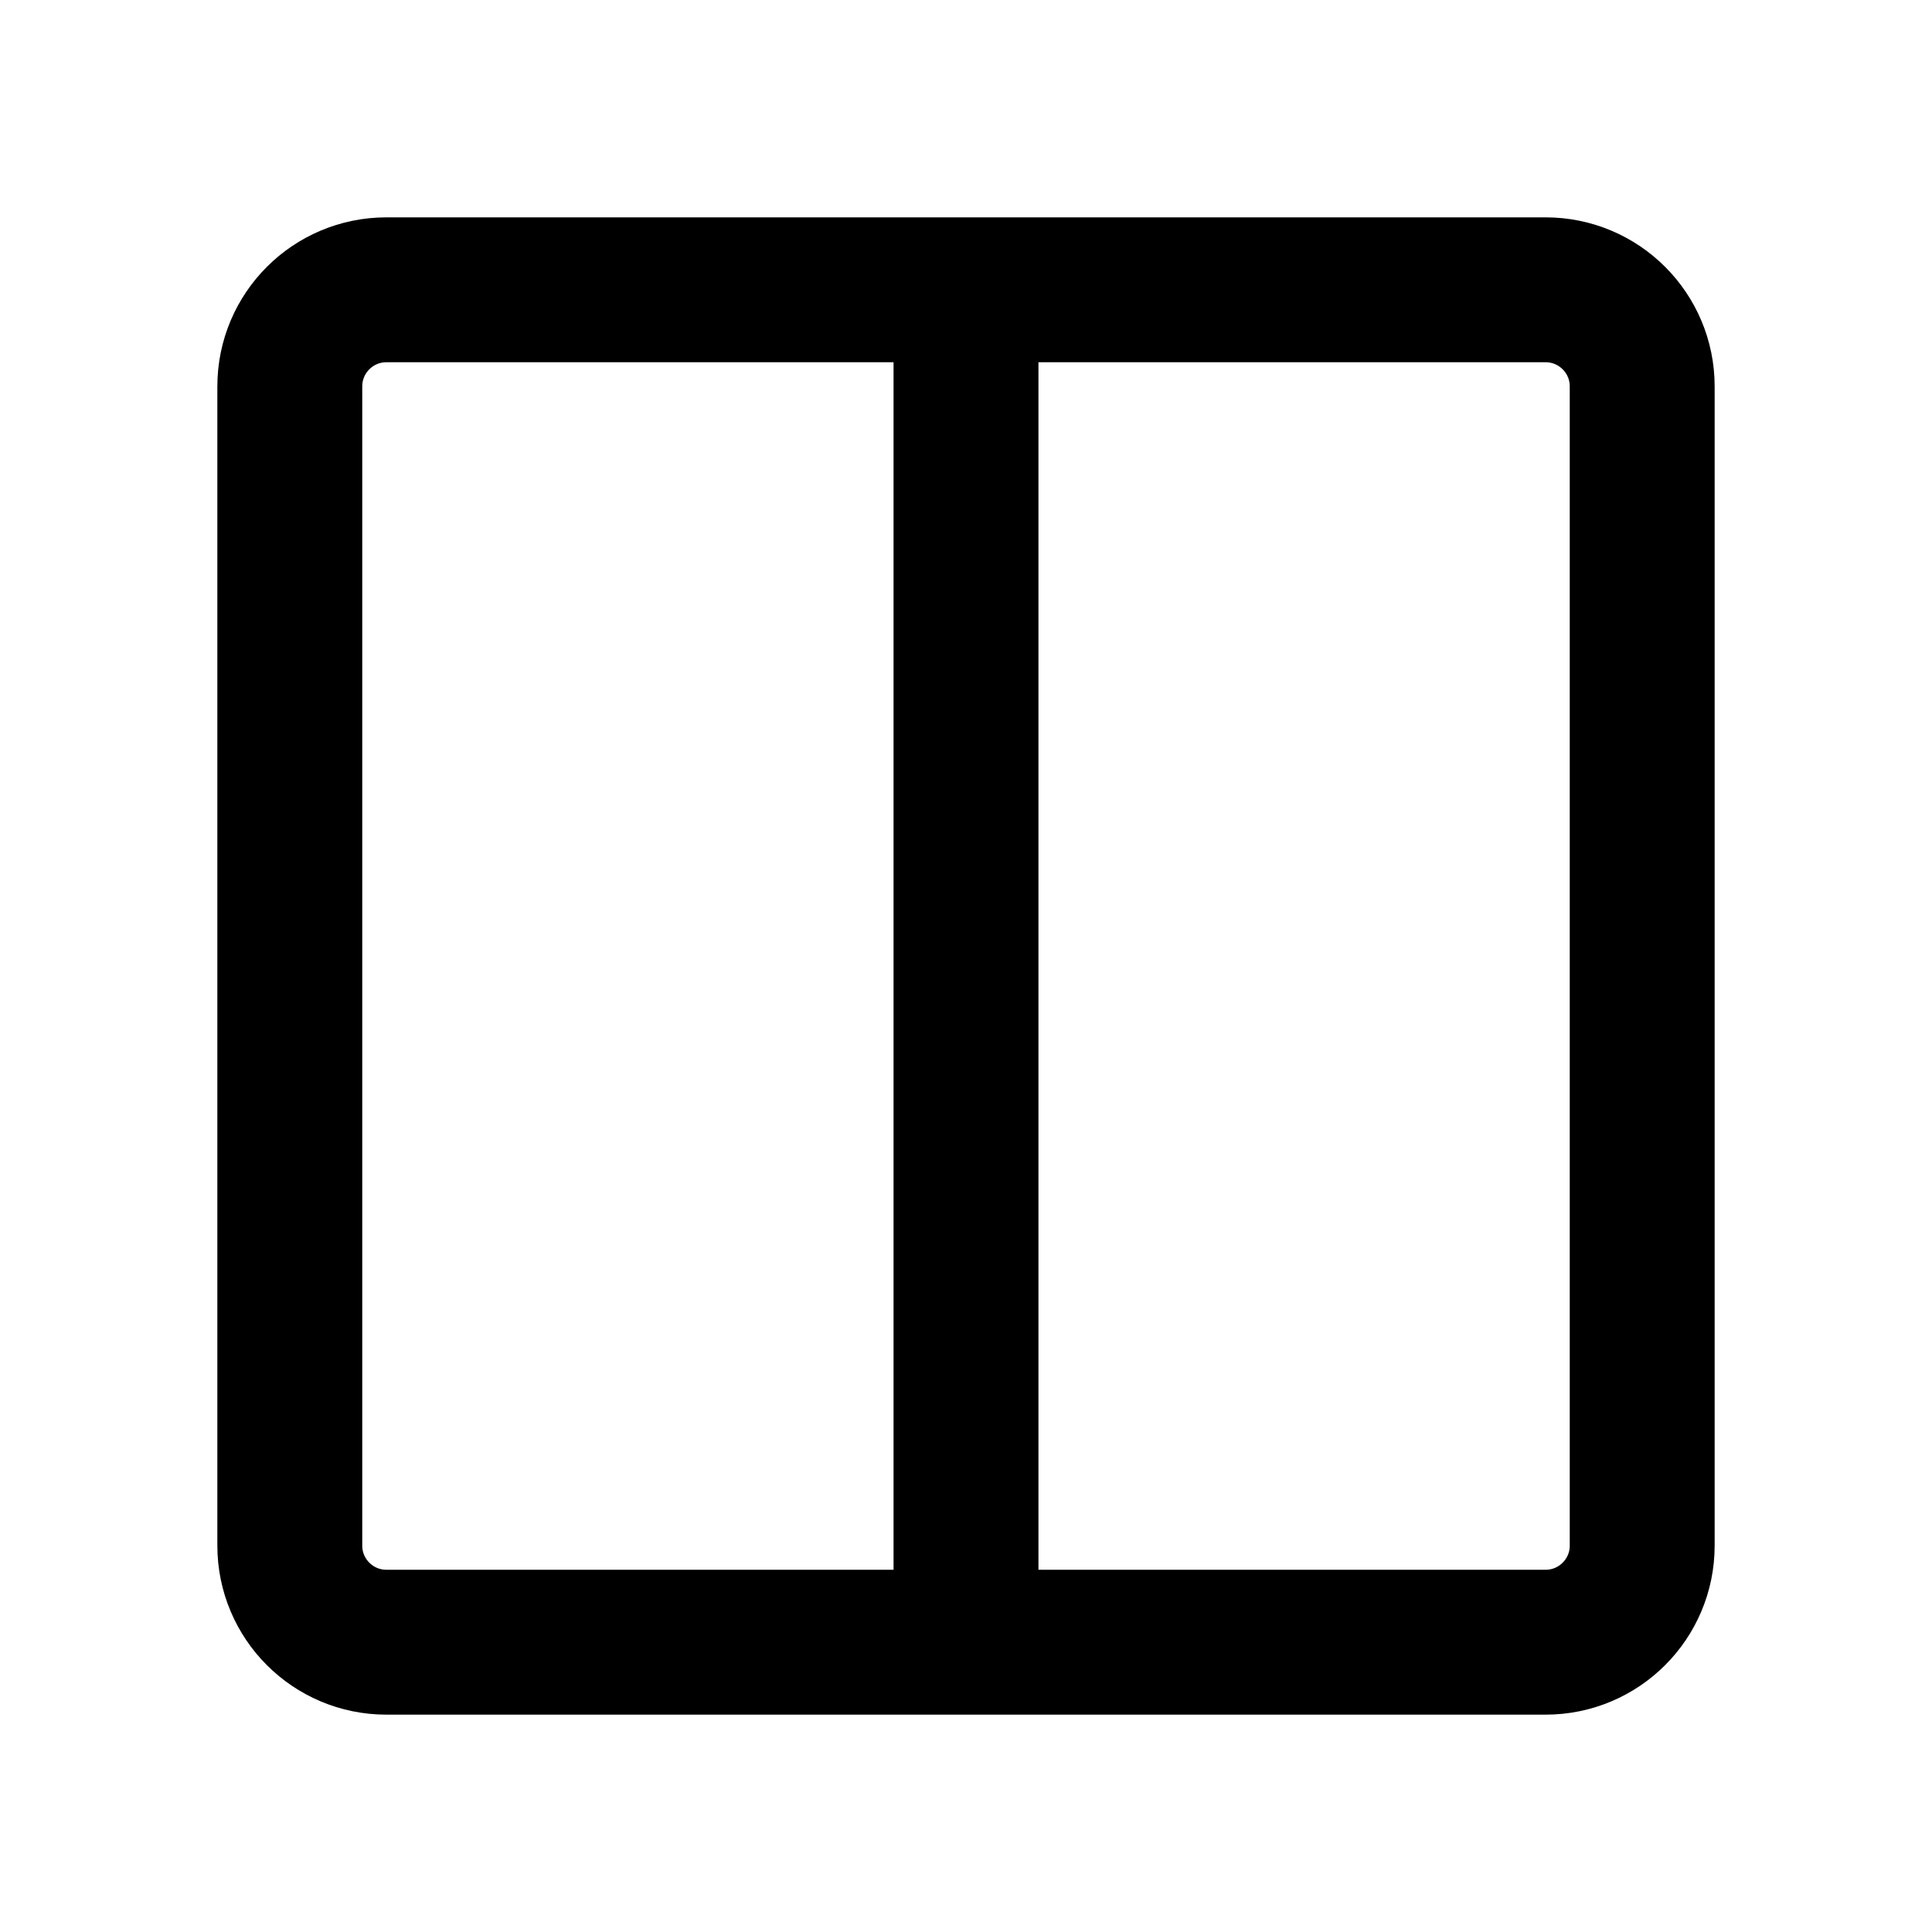
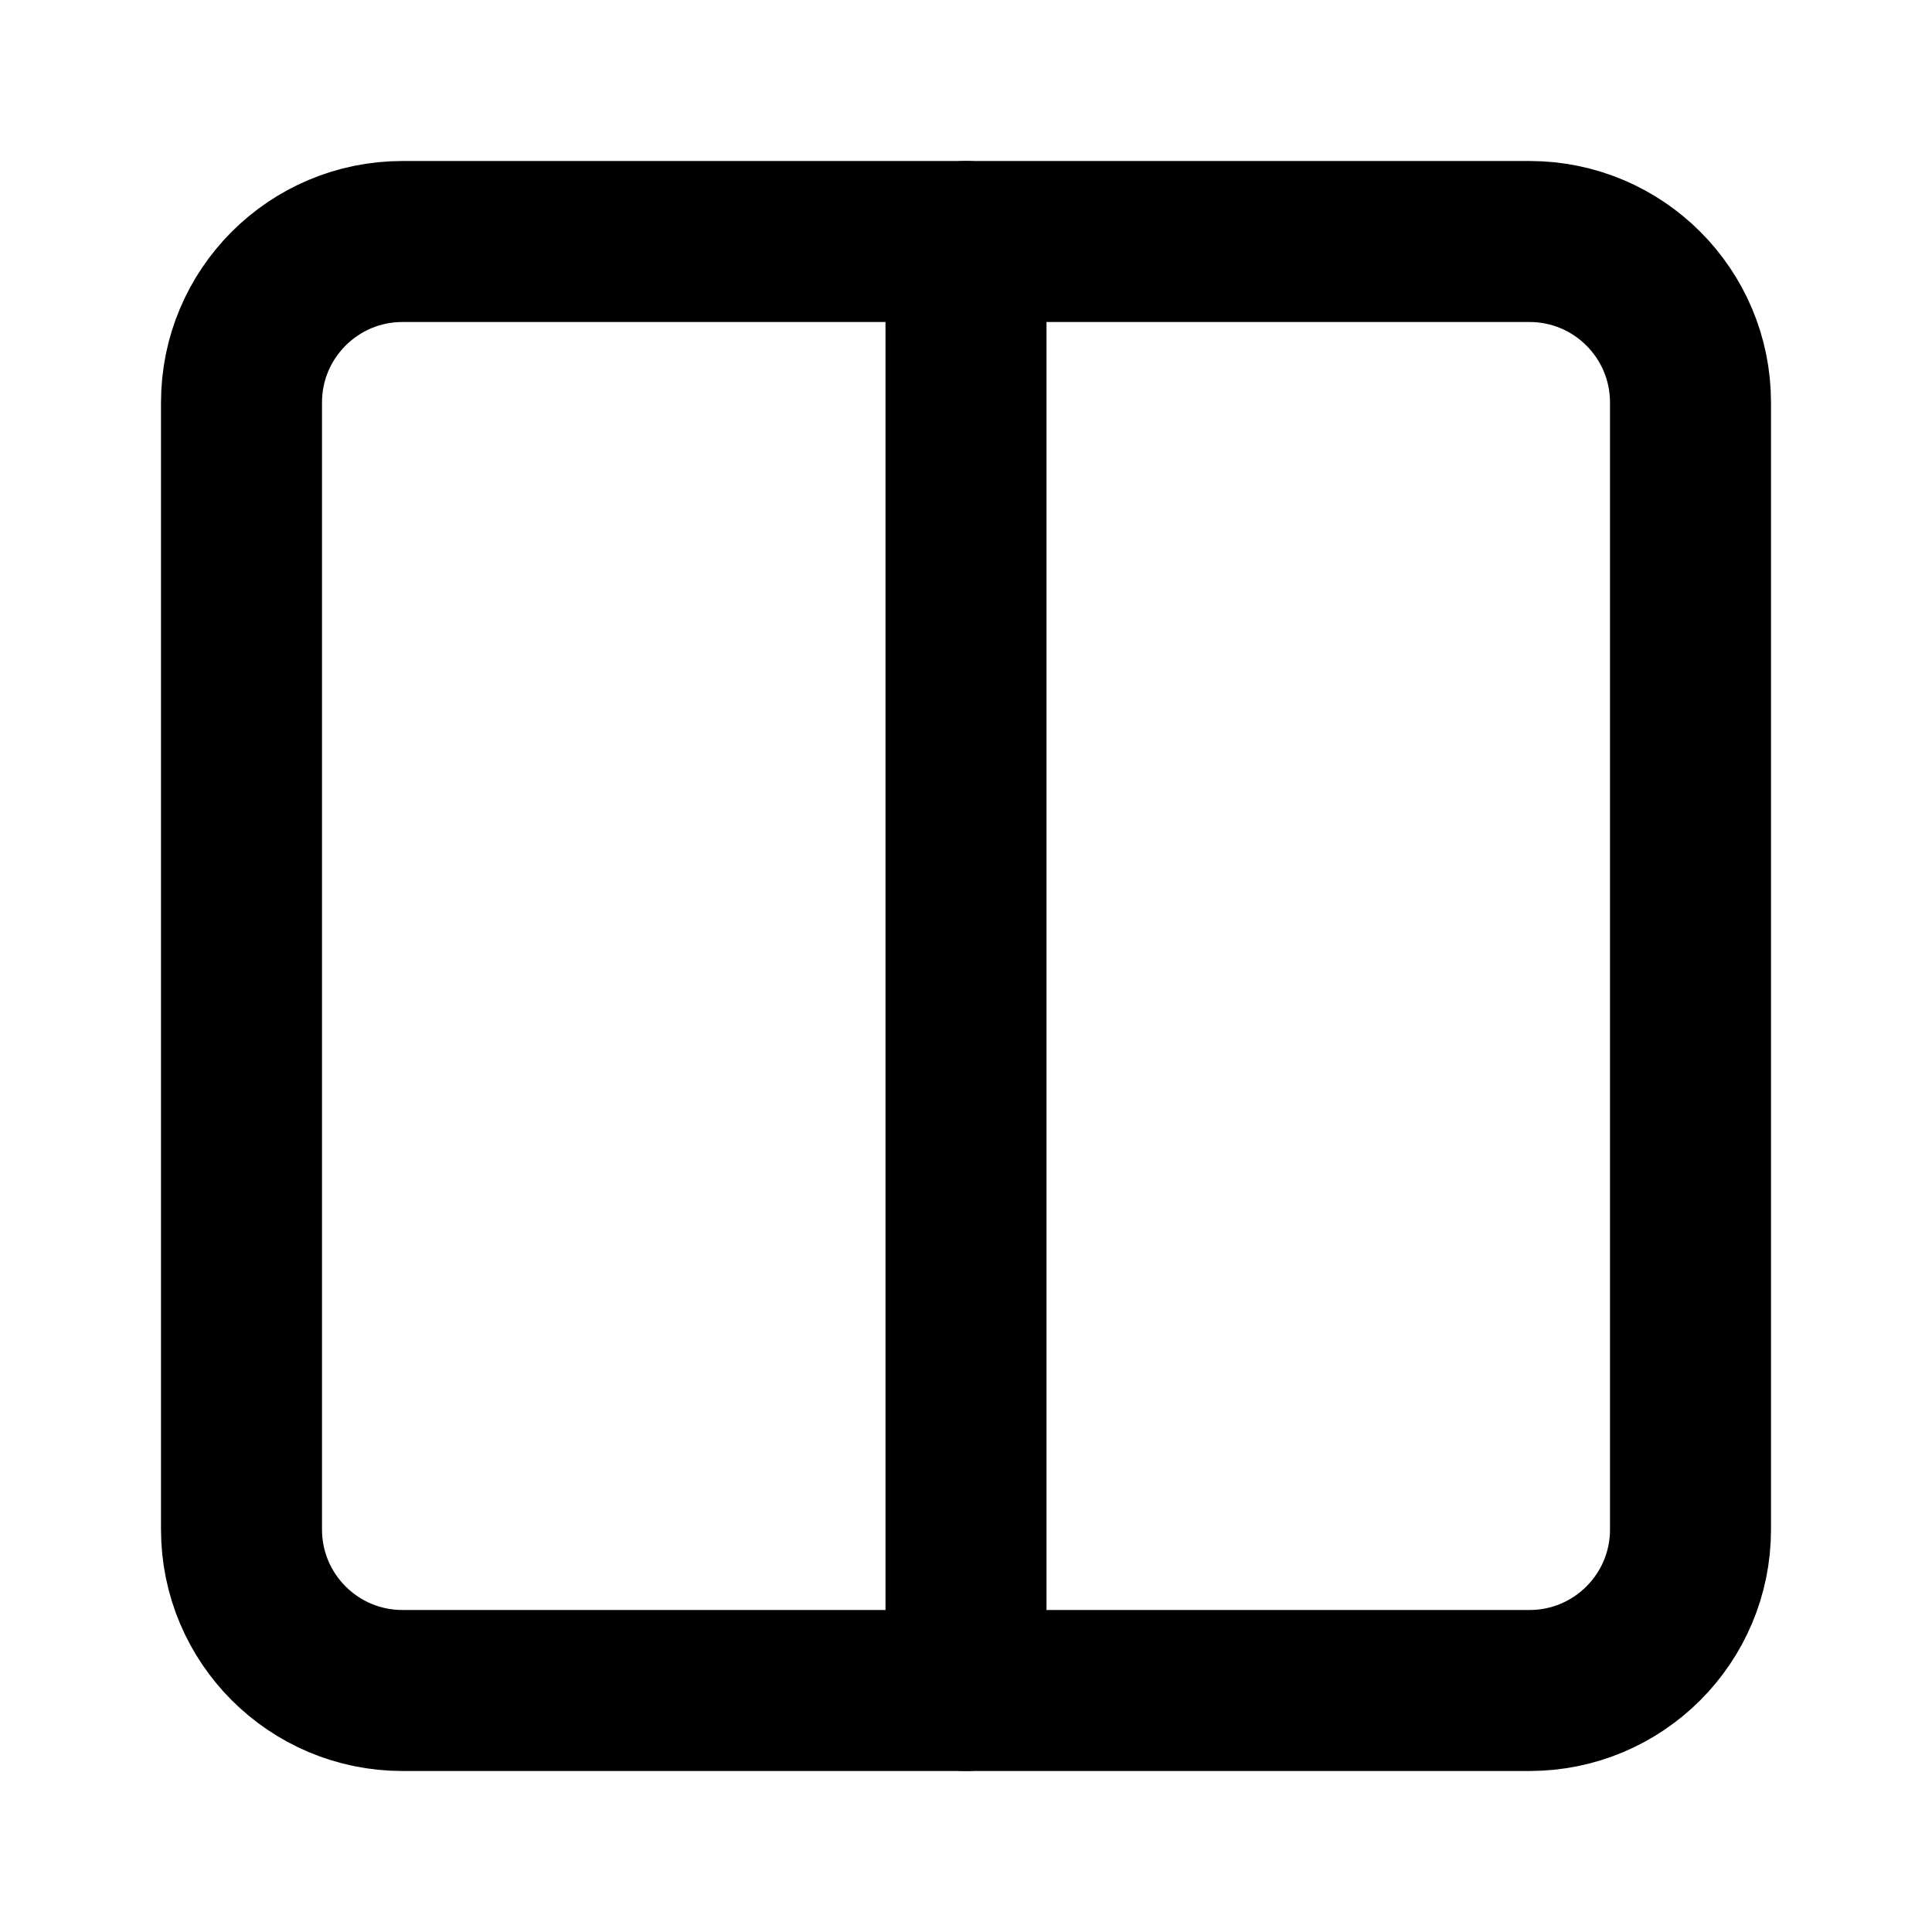
- <svg xmlns="http://www.w3.org/2000/svg" width="20" height="20" viewBox="0 0 20 20">
-   <rect x="3" y="3" width="14" height="14" rx="1" fill="none" stroke="currentColor" stroke-width="1.5" />
-   <line x1="10" y1="3" x2="10" y2="17" stroke="currentColor" stroke-width="1.5" />
+ <svg xmlns="http://www.w3.org/2000/svg" width="24" height="24" viewBox="0 0 24 24" fill="none" stroke="currentColor" stroke-width="2" stroke-linecap="round" stroke-linejoin="round">
+   <rect width="18" height="18" x="3" y="3" rx="2" />
+   <path d="M12 3v18" />
</svg>
